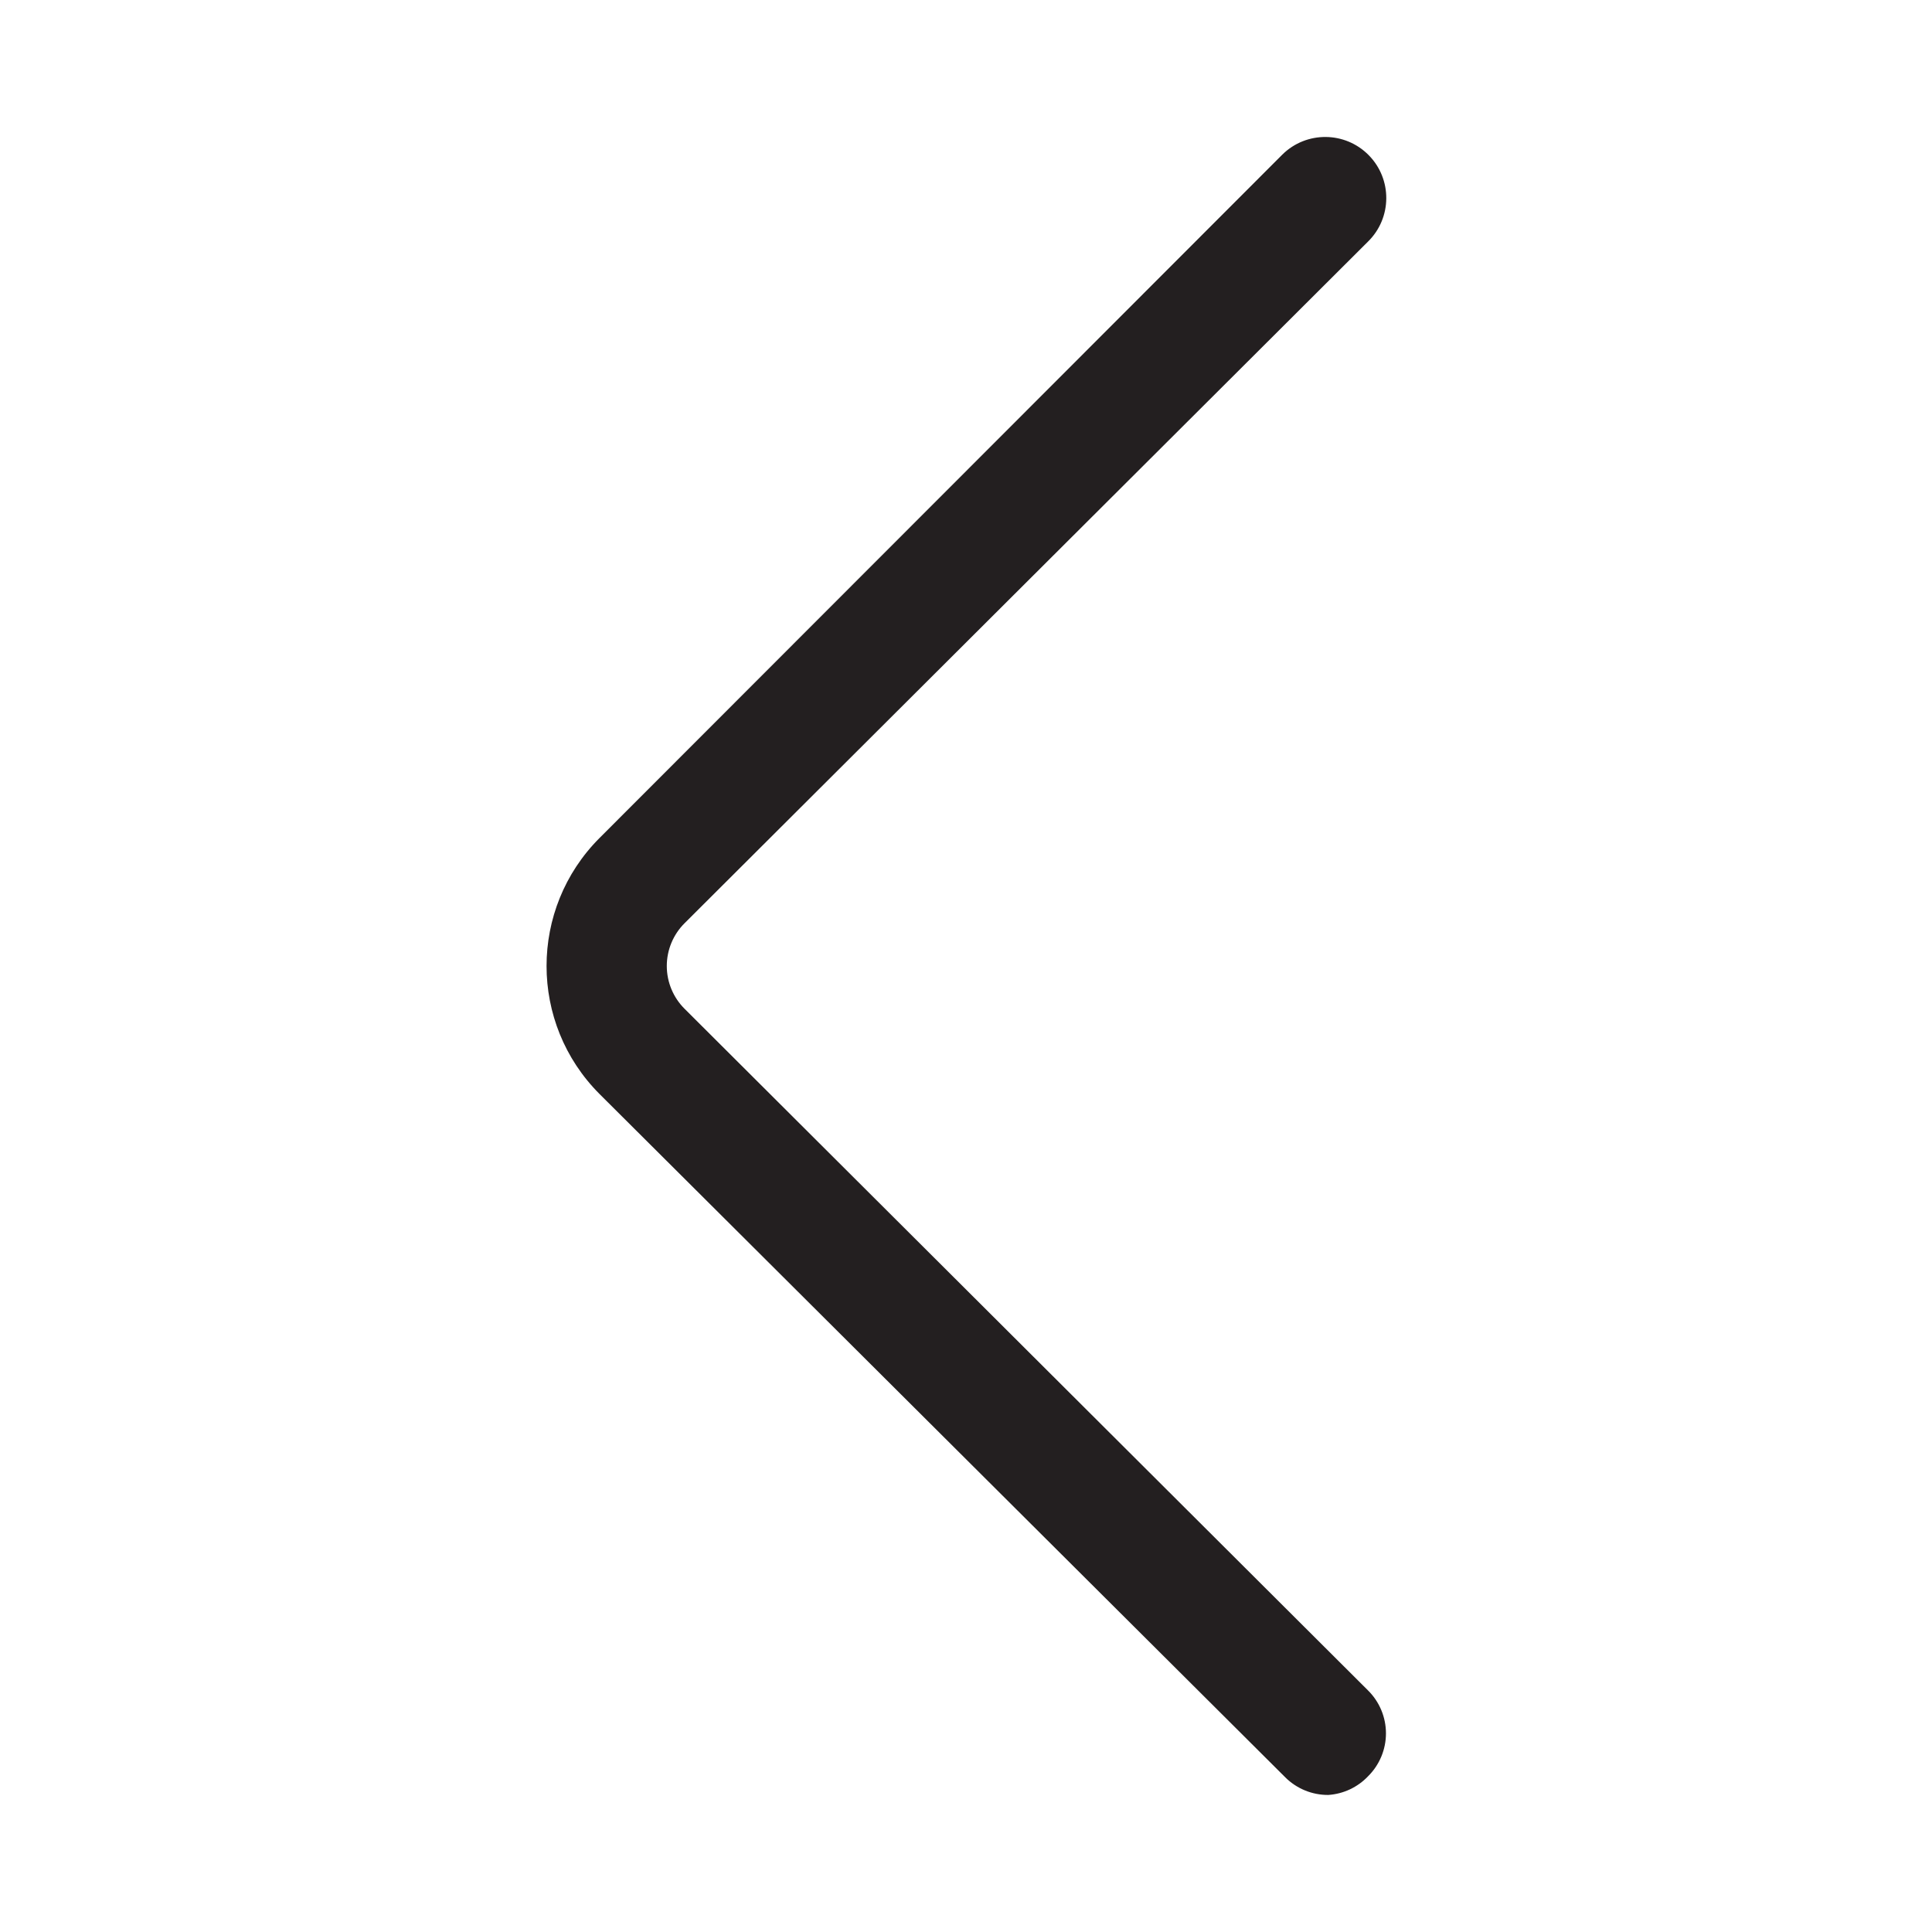
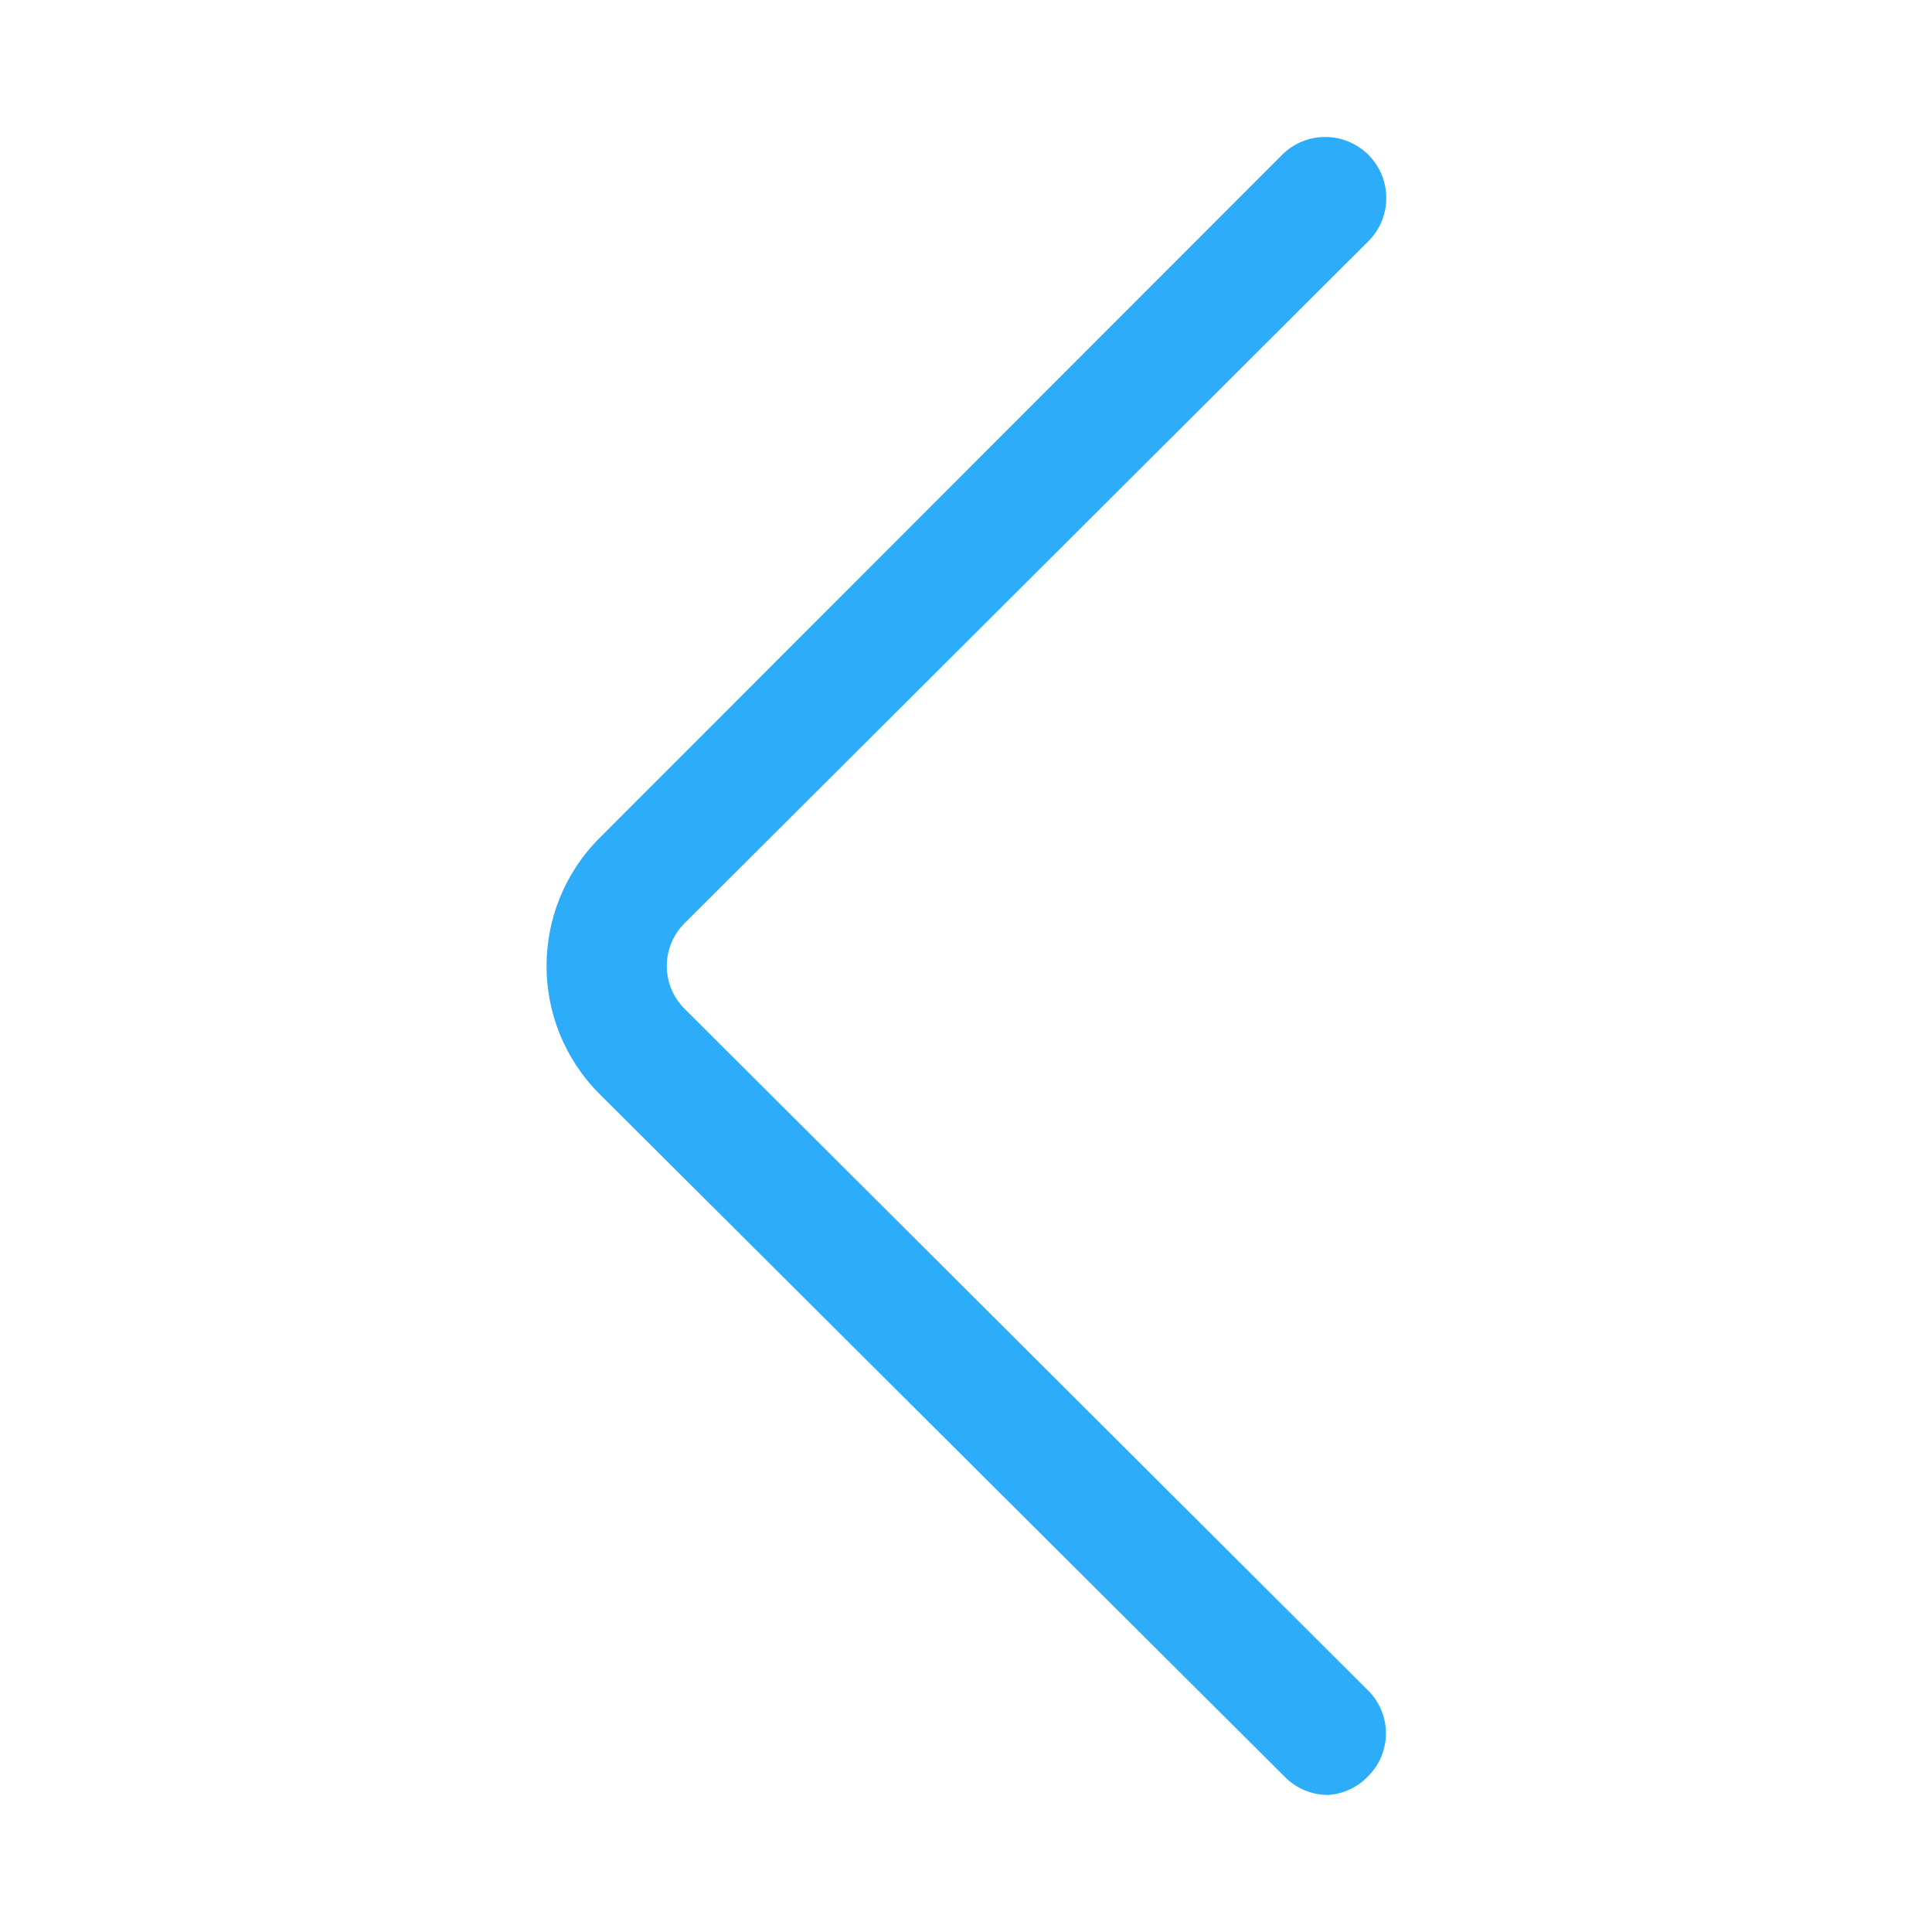
<svg xmlns="http://www.w3.org/2000/svg" viewBox="0 0 32 32">
  <defs>
-     <style>.cls-1{fill:#231f20;}</style>
+     <style>.cls-1{fill:#2dacf9;}</style>
  </defs>
  <g data-name="arrow left" id="arrow_left">
    <path class="cls-1" d="M22,29.73a1,1,0,0,1-.71-.29L9.93,18.12a3,3,0,0,1,0-4.24L21.24,2.56A1,1,0,1,1,22.66,4L11.34,15.29a1,1,0,0,0,0,1.42L22.66,28a1,1,0,0,1,0,1.42A1,1,0,0,1,22,29.73Z" />
  </g>
</svg>
